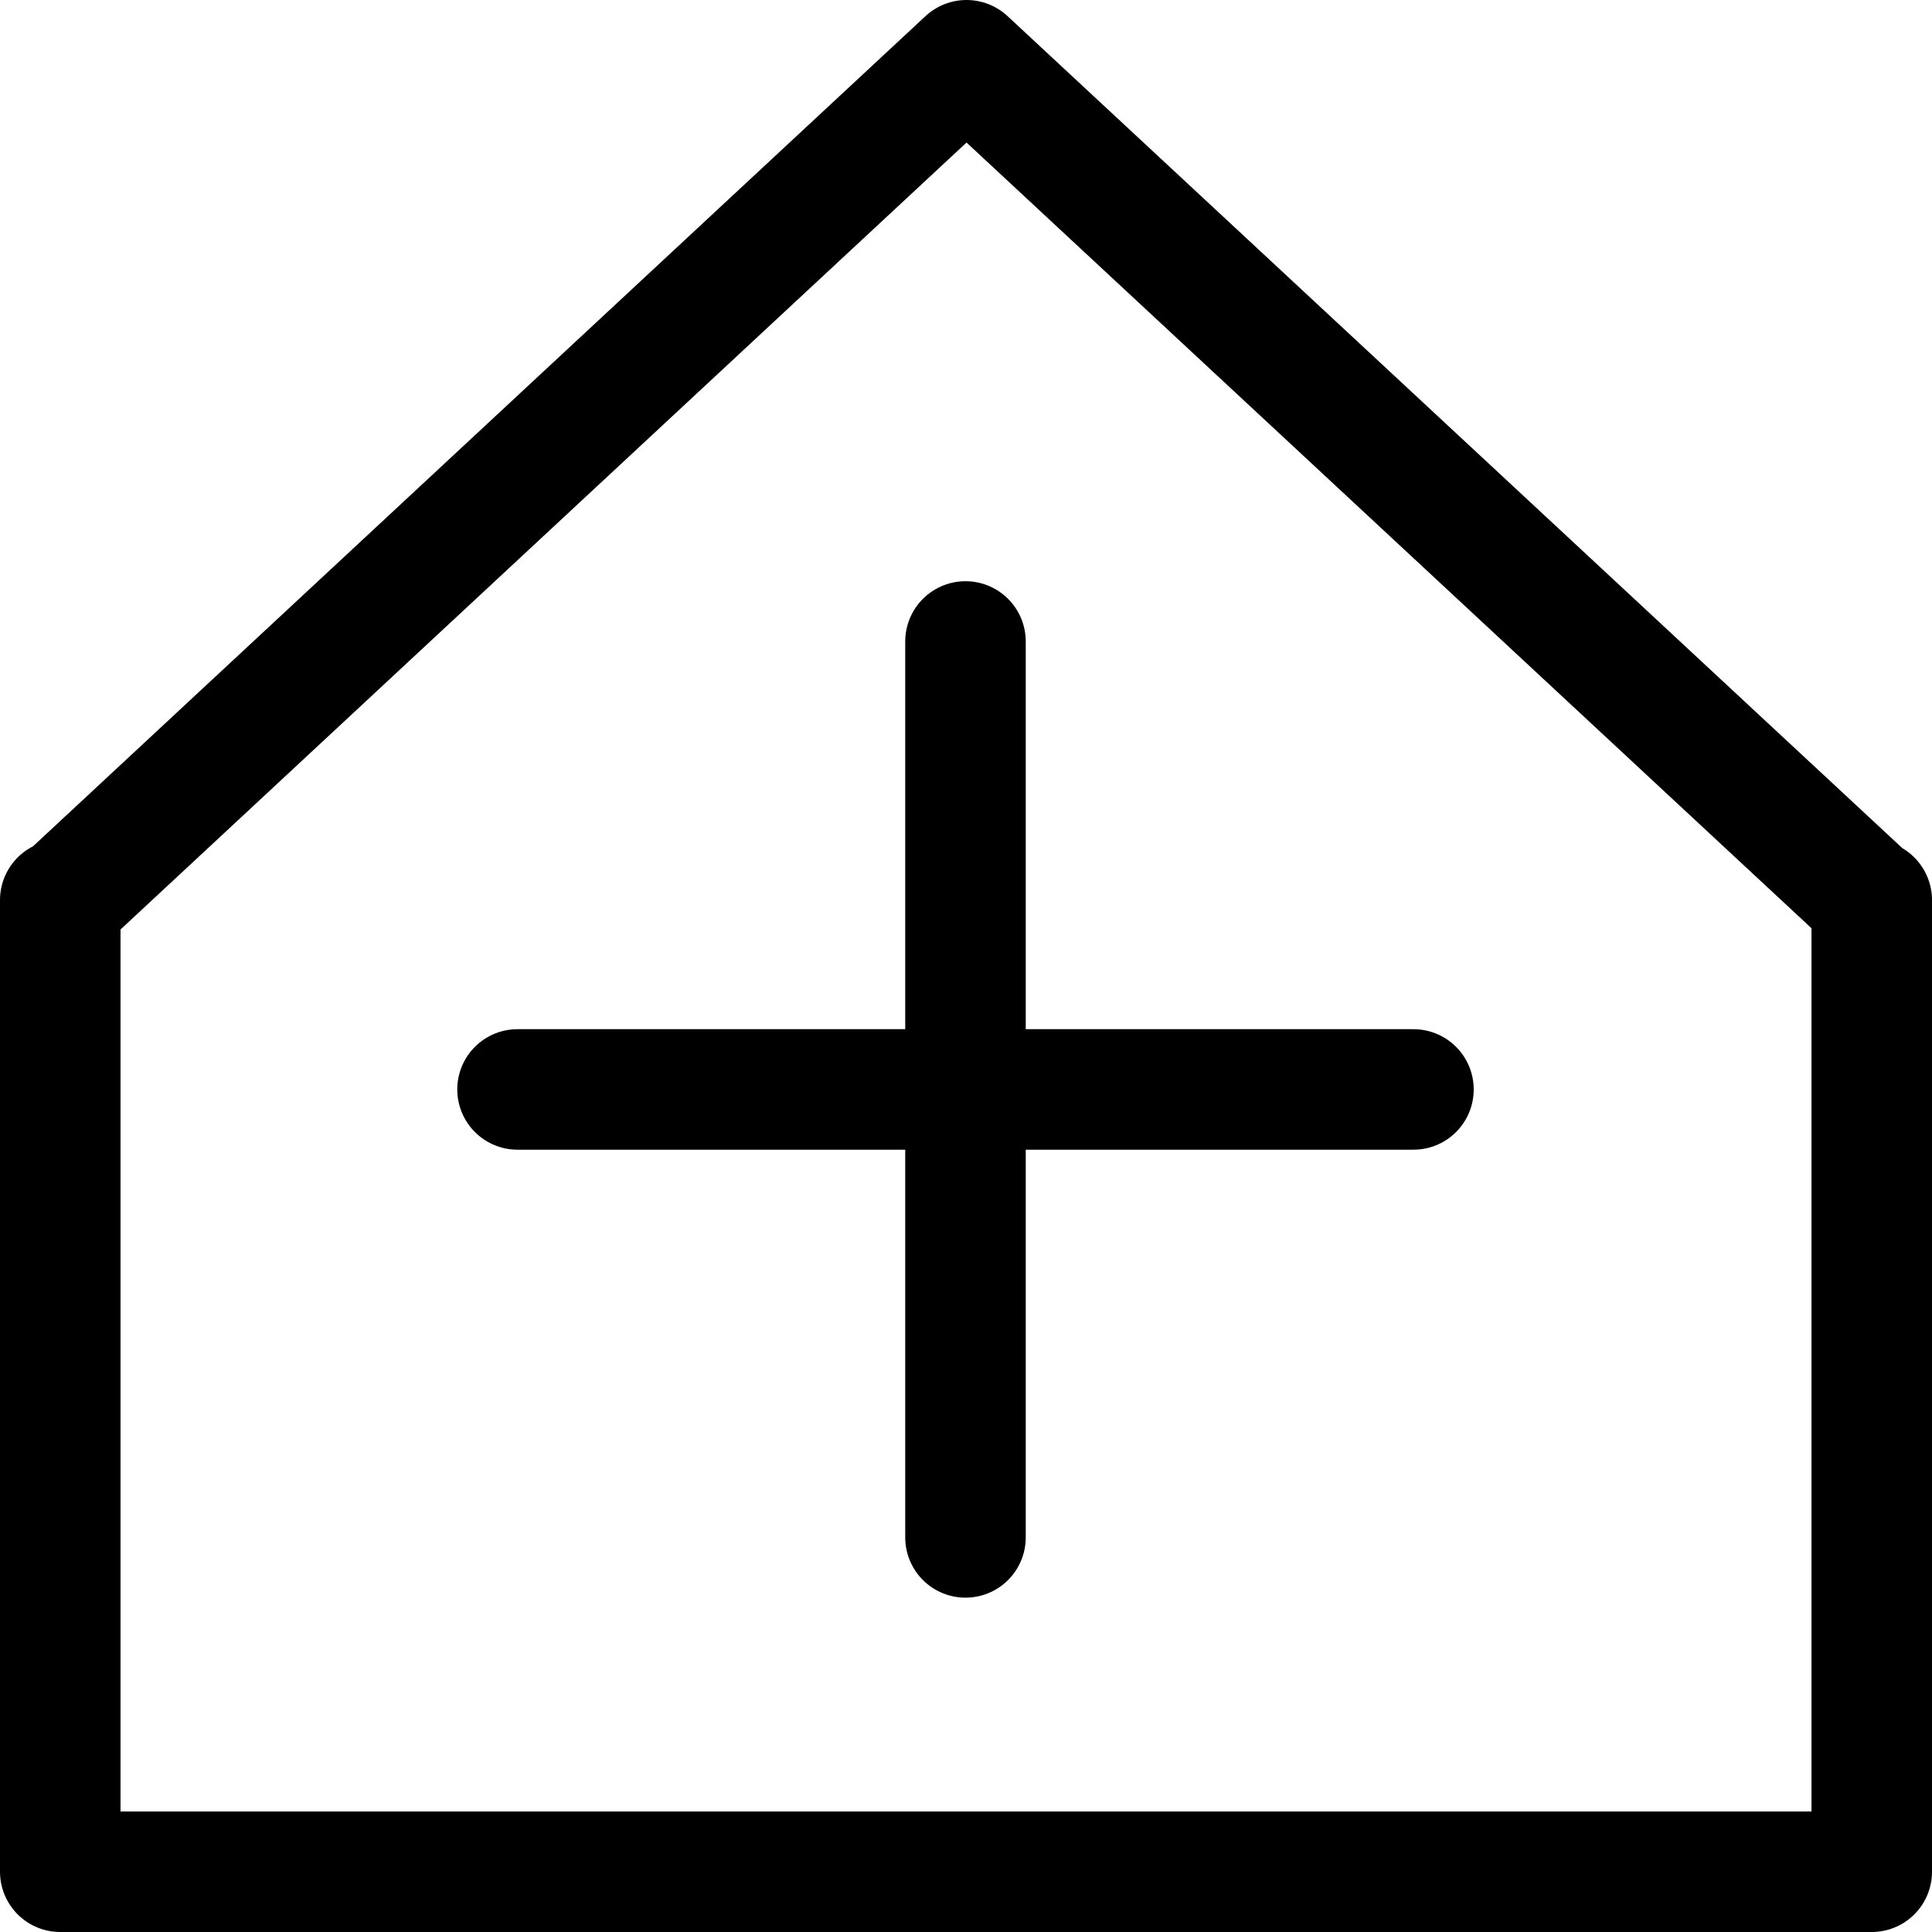
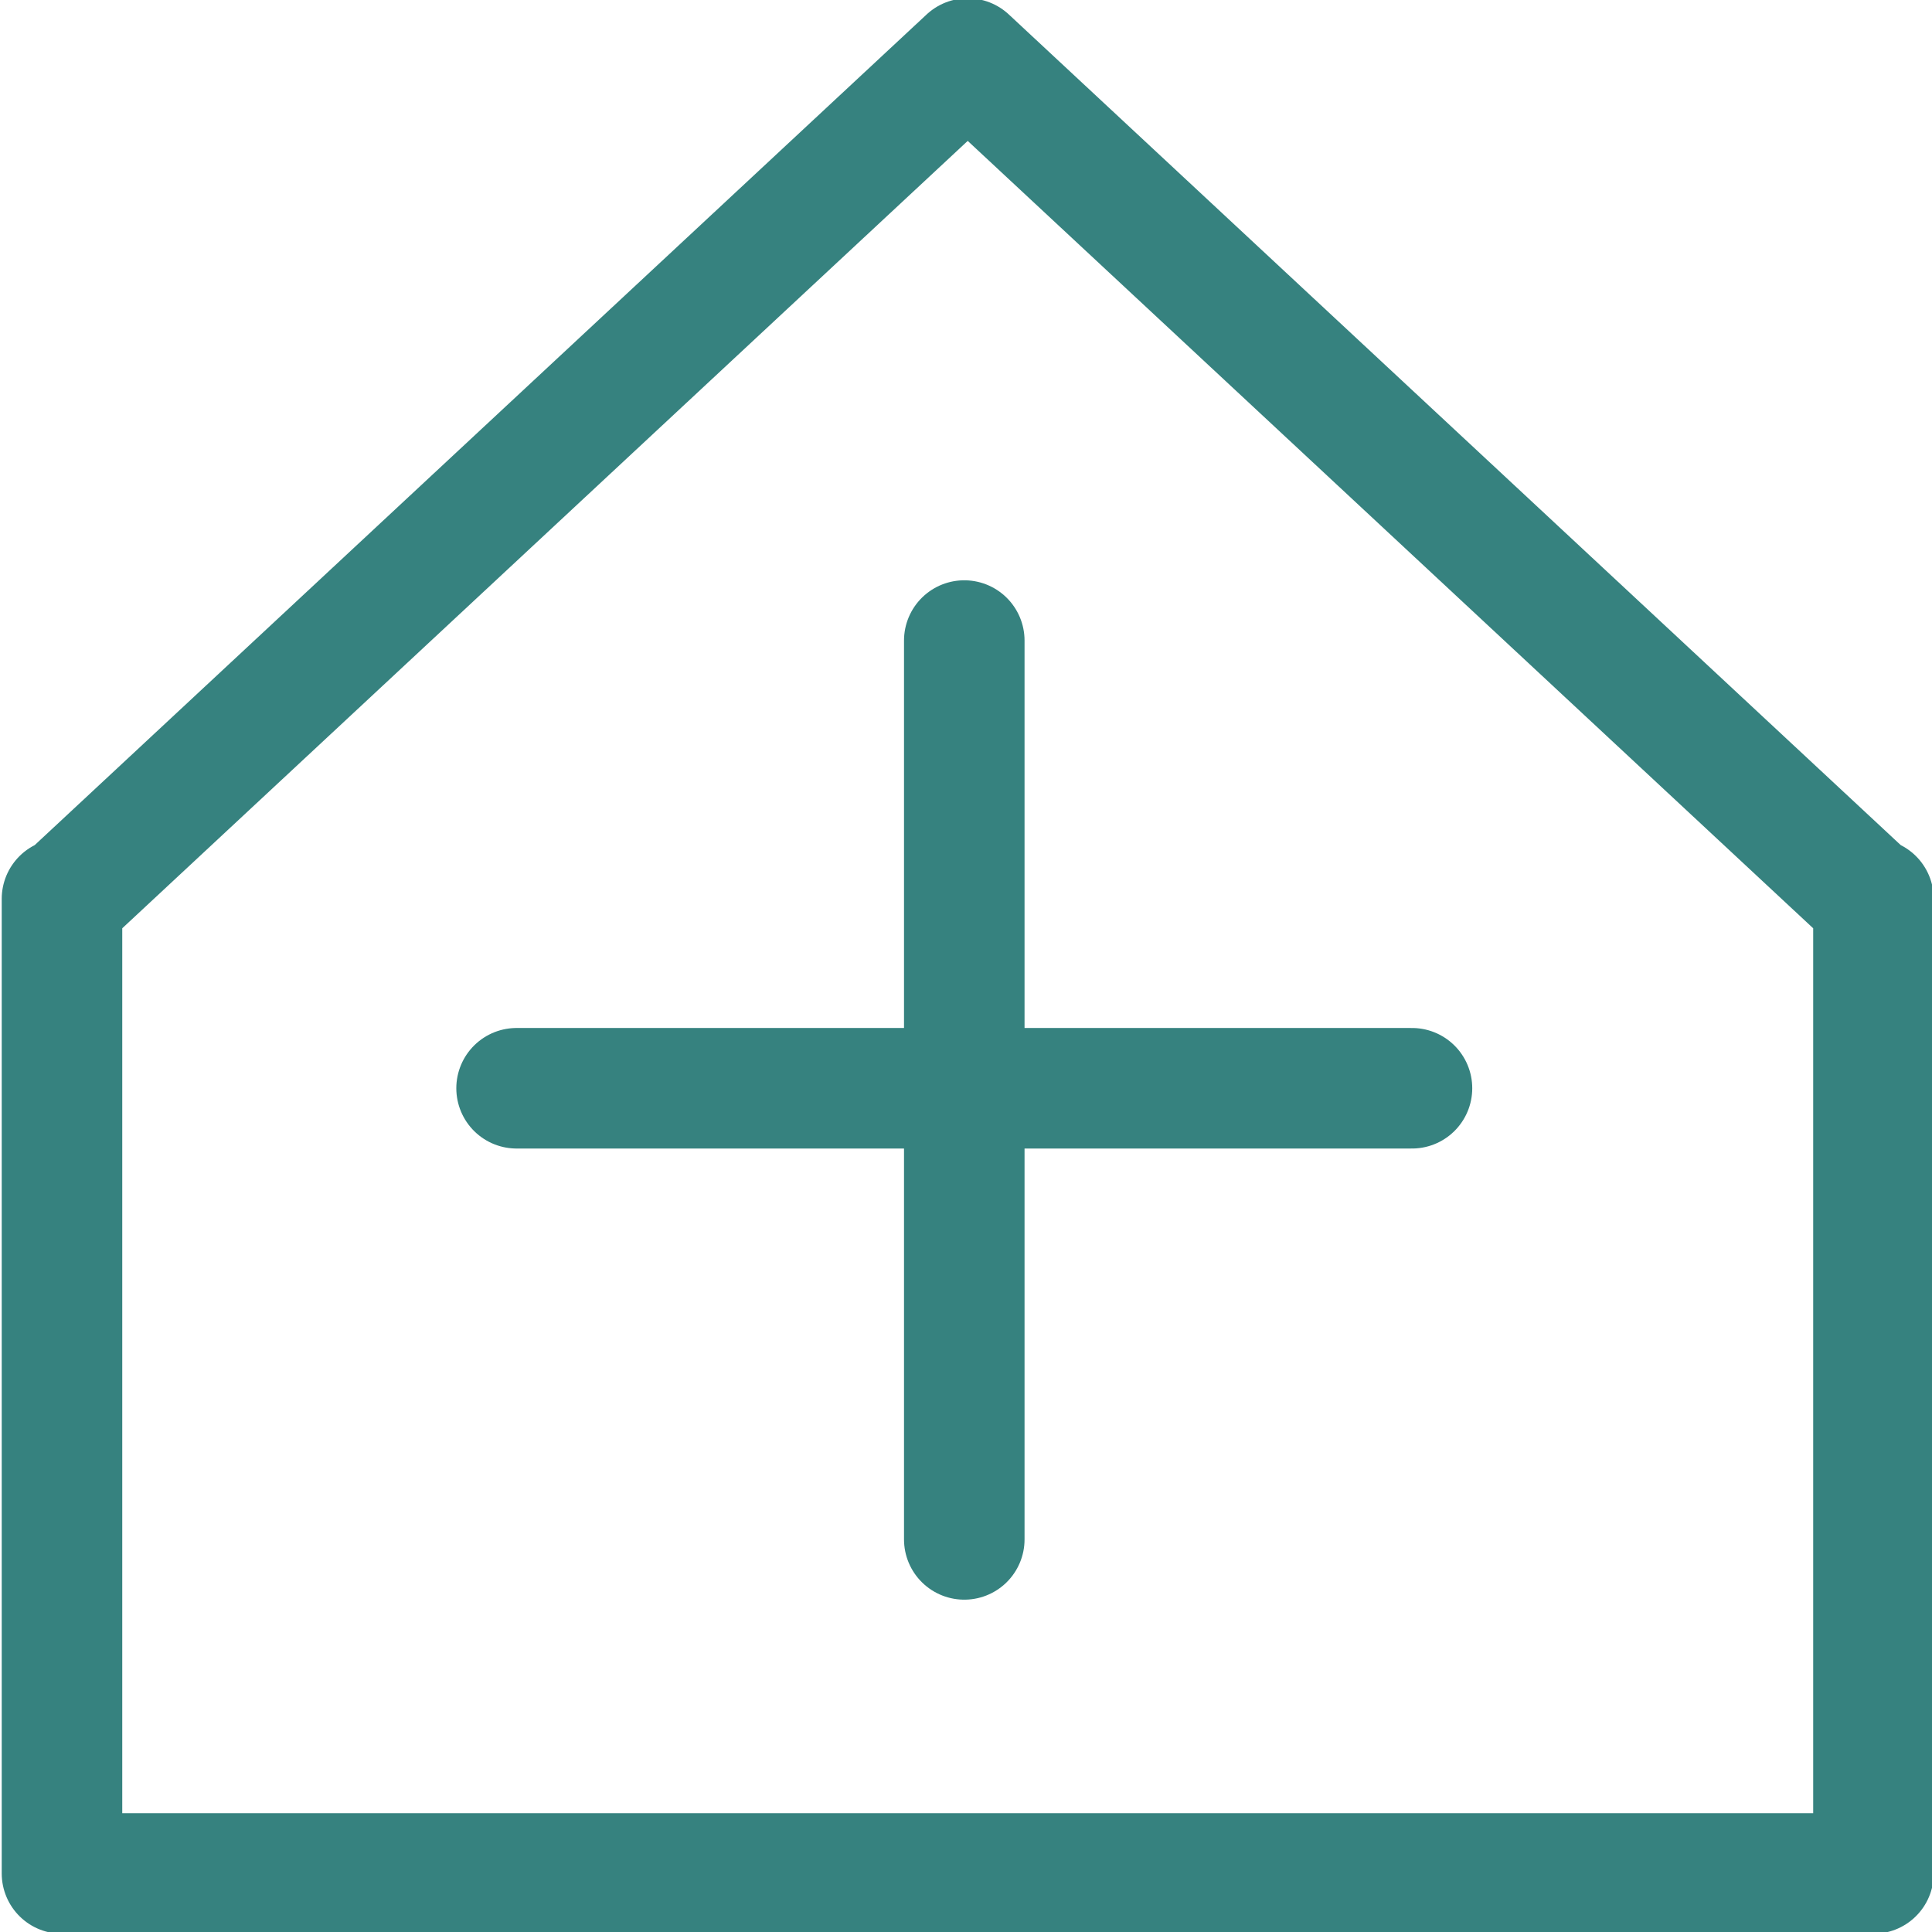
- <svg xmlns="http://www.w3.org/2000/svg" id="Layer_2" data-name="Layer 2" viewBox="0 0 56.11 56.11">
-   <defs>
-     <style>
-       .cls-1 {
-         fill: none;
-         stroke: #000;
-         stroke-linecap: round;
-         stroke-linejoin: round;
-         stroke-width: 3.5px;
-       }
-     </style>
-   </defs>
-   <g id="New_Listing" data-name="New Listing">
+ <svg xmlns="http://www.w3.org/2000/svg" version="1.1" id="Layer_2" x="0px" y="0px" viewBox="0 0 56.1 56.1" style="enable-background:new 0 0 56.1 56.1;" xml:space="preserve">
+   <style type="text/css">
+ 	.st0{fill:none;stroke:#36827F;stroke-width:3.5;stroke-linecap:round;stroke-linejoin:round;}
+ </style>
+   <g id="New_Listing">
    <g>
-       <polygon class="cls-1" points="54.36 26.14 54.36 54.36 1.75 54.36 1.75 26.14 1.85 26.14 28.07 1.75 54.3 26.14 54.36 26.14" />
-       <line class="cls-1" x1="28.04" y1="18.63" x2="28.04" y2="44.65" />
-       <line class="cls-1" x1="41.05" y1="31.64" x2="15.03" y2="31.64" />
+       <polygon class="st0" points="54.4,26.1 54.4,54.4 1.8,54.4 1.8,26.1 1.9,26.1 28.1,1.7 54.3,26.1   " />
+       <line class="st0" x1="28" y1="18.6" x2="28" y2="44.7" />
+       <line class="st0" x1="41" y1="31.6" x2="15" y2="31.6" />
    </g>
  </g>
</svg>
